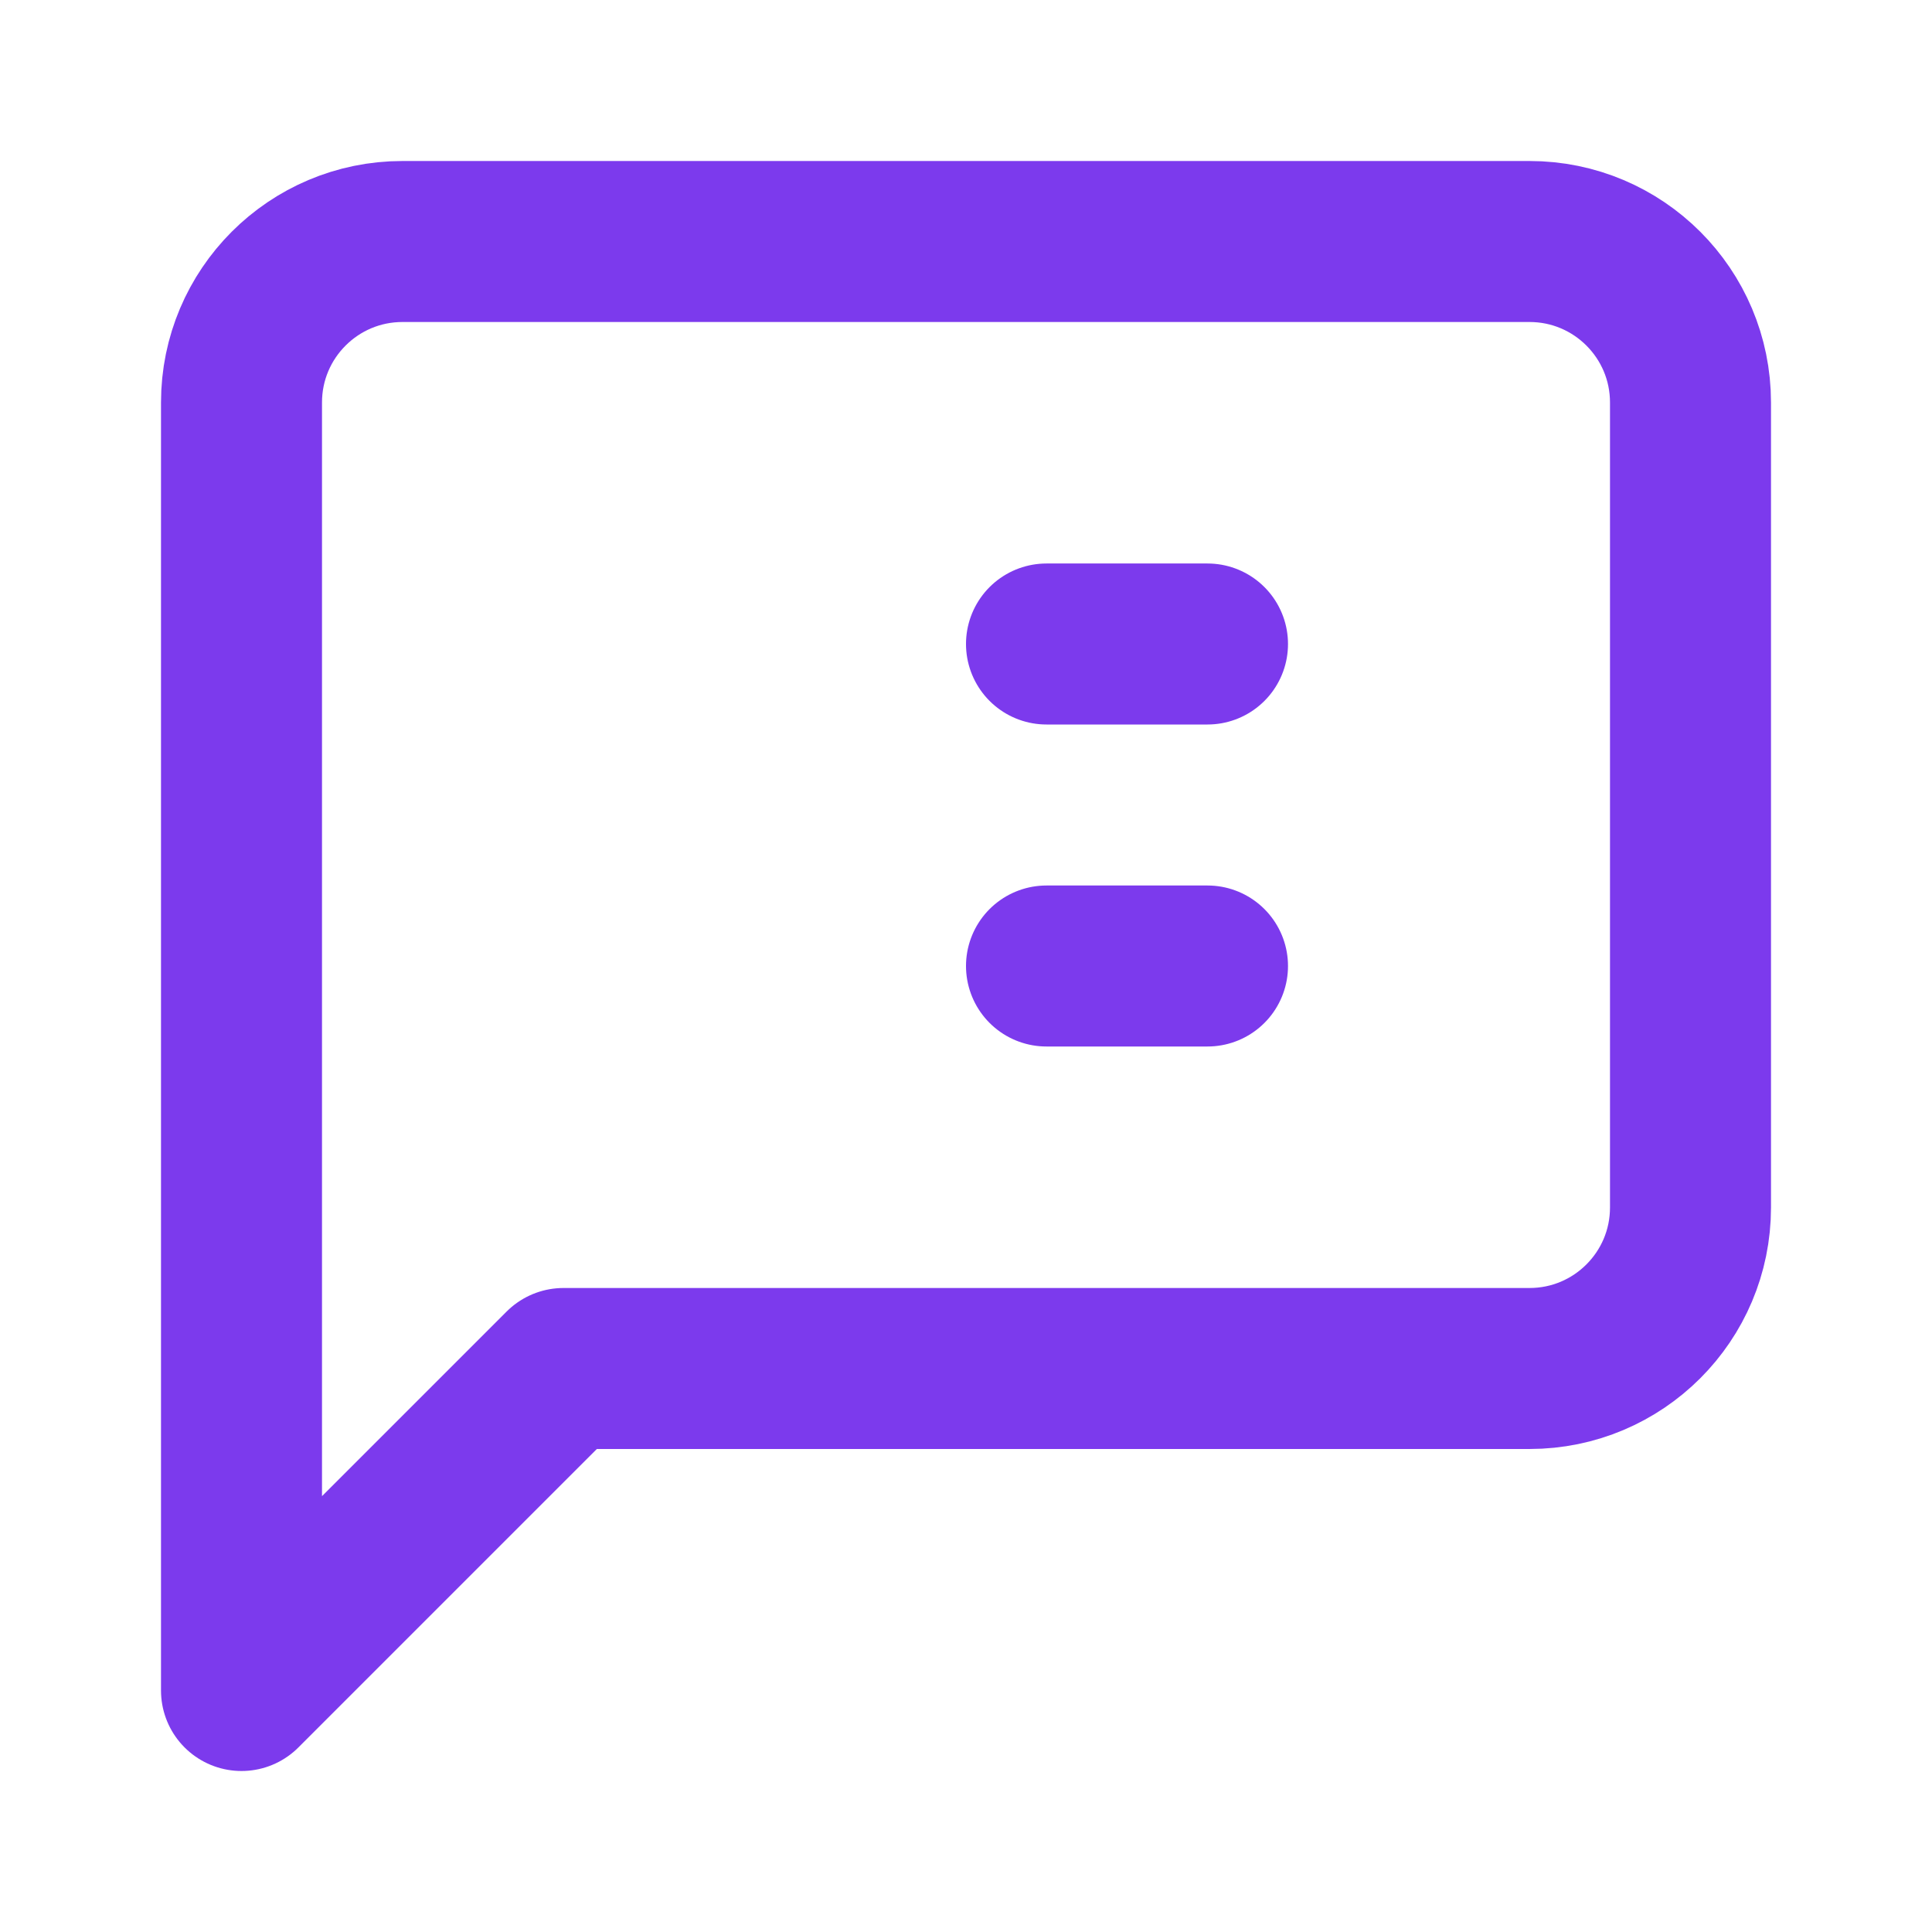
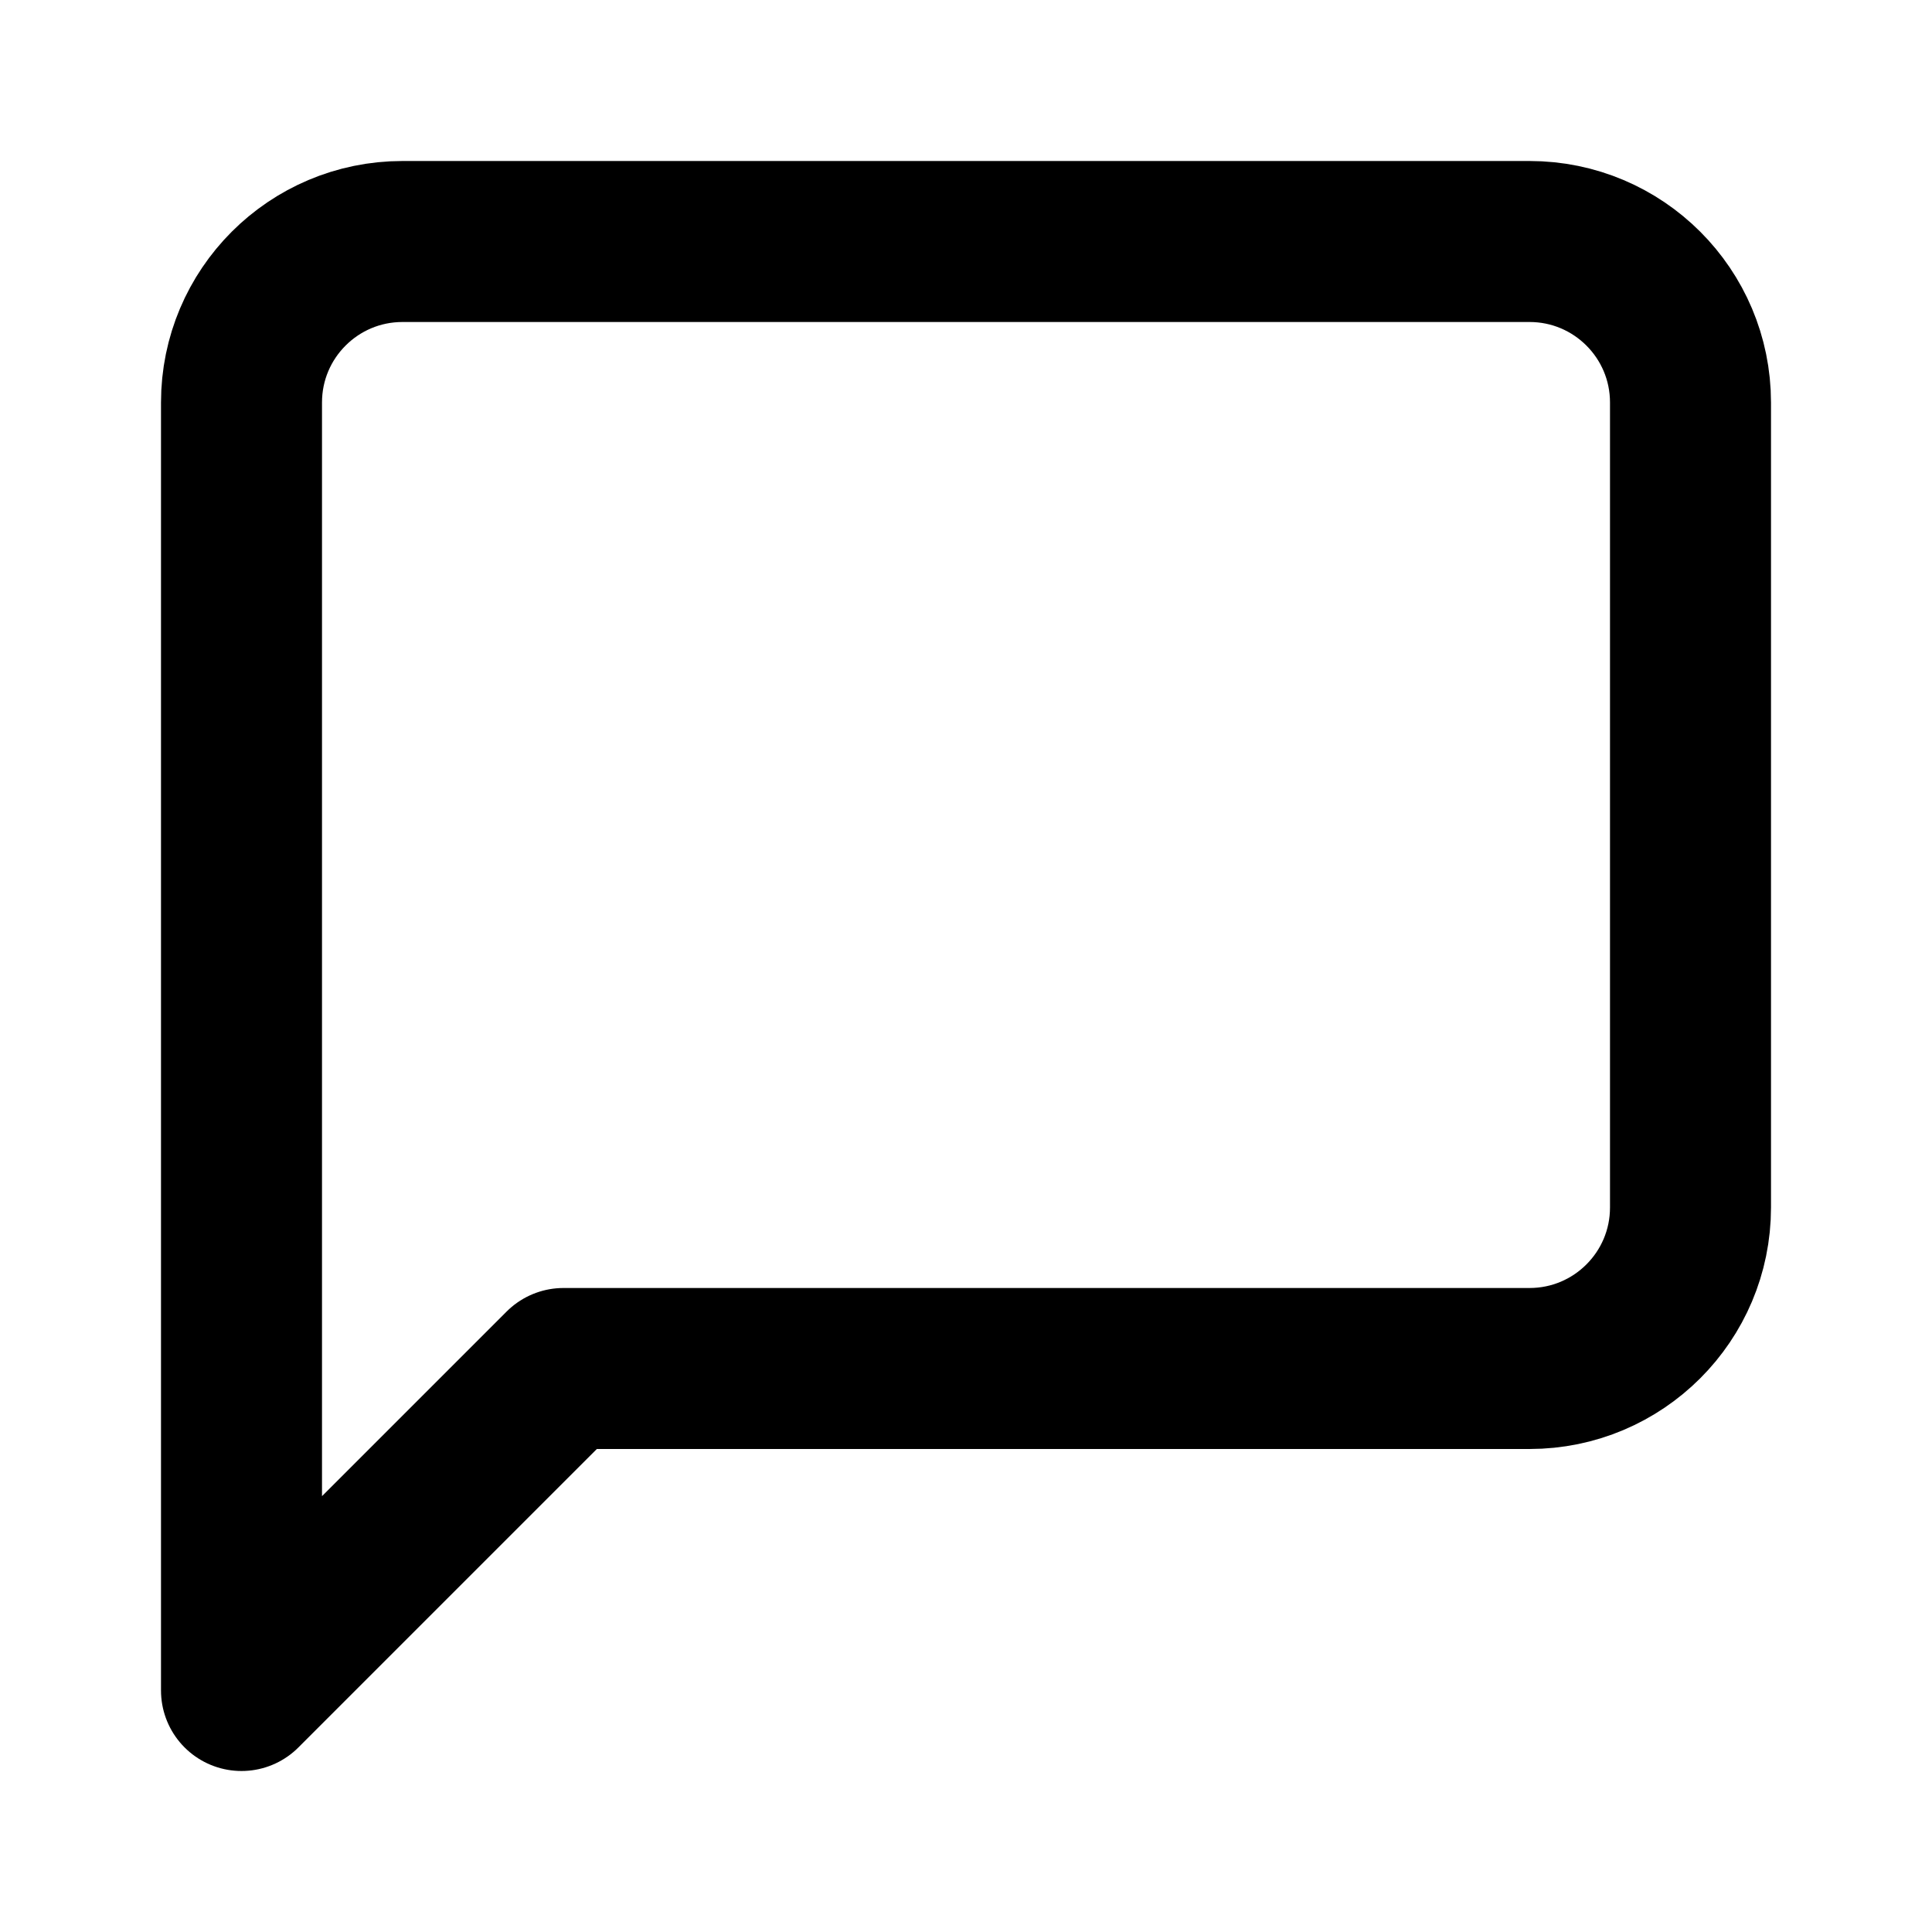
- <svg xmlns="http://www.w3.org/2000/svg" width="32" height="32" viewBox="0 0 24 24" fill="none" stroke="#7c3aed" stroke-width="2" stroke-linecap="round" stroke-linejoin="round">
+ <svg xmlns="http://www.w3.org/2000/svg" width="24" height="24" viewBox="0 0 24 24" fill="none" stroke="currentColor" stroke-width="2" stroke-linecap="round" stroke-linejoin="round">
  <path d="M21 15a2 2 0 0 1-2 2H7l-4 4V5a2 2 0 0 1 2-2h14a2 2 0 0 1 2 2z" />
-   <path d="M13 8h2" />
-   <path d="M13 12h2" />
</svg>
